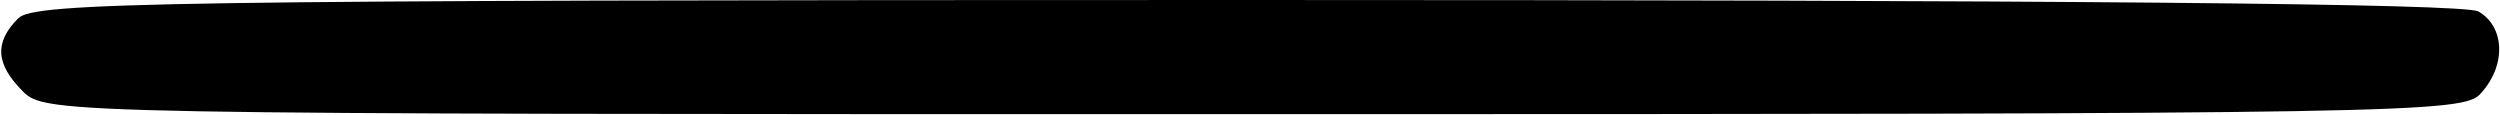
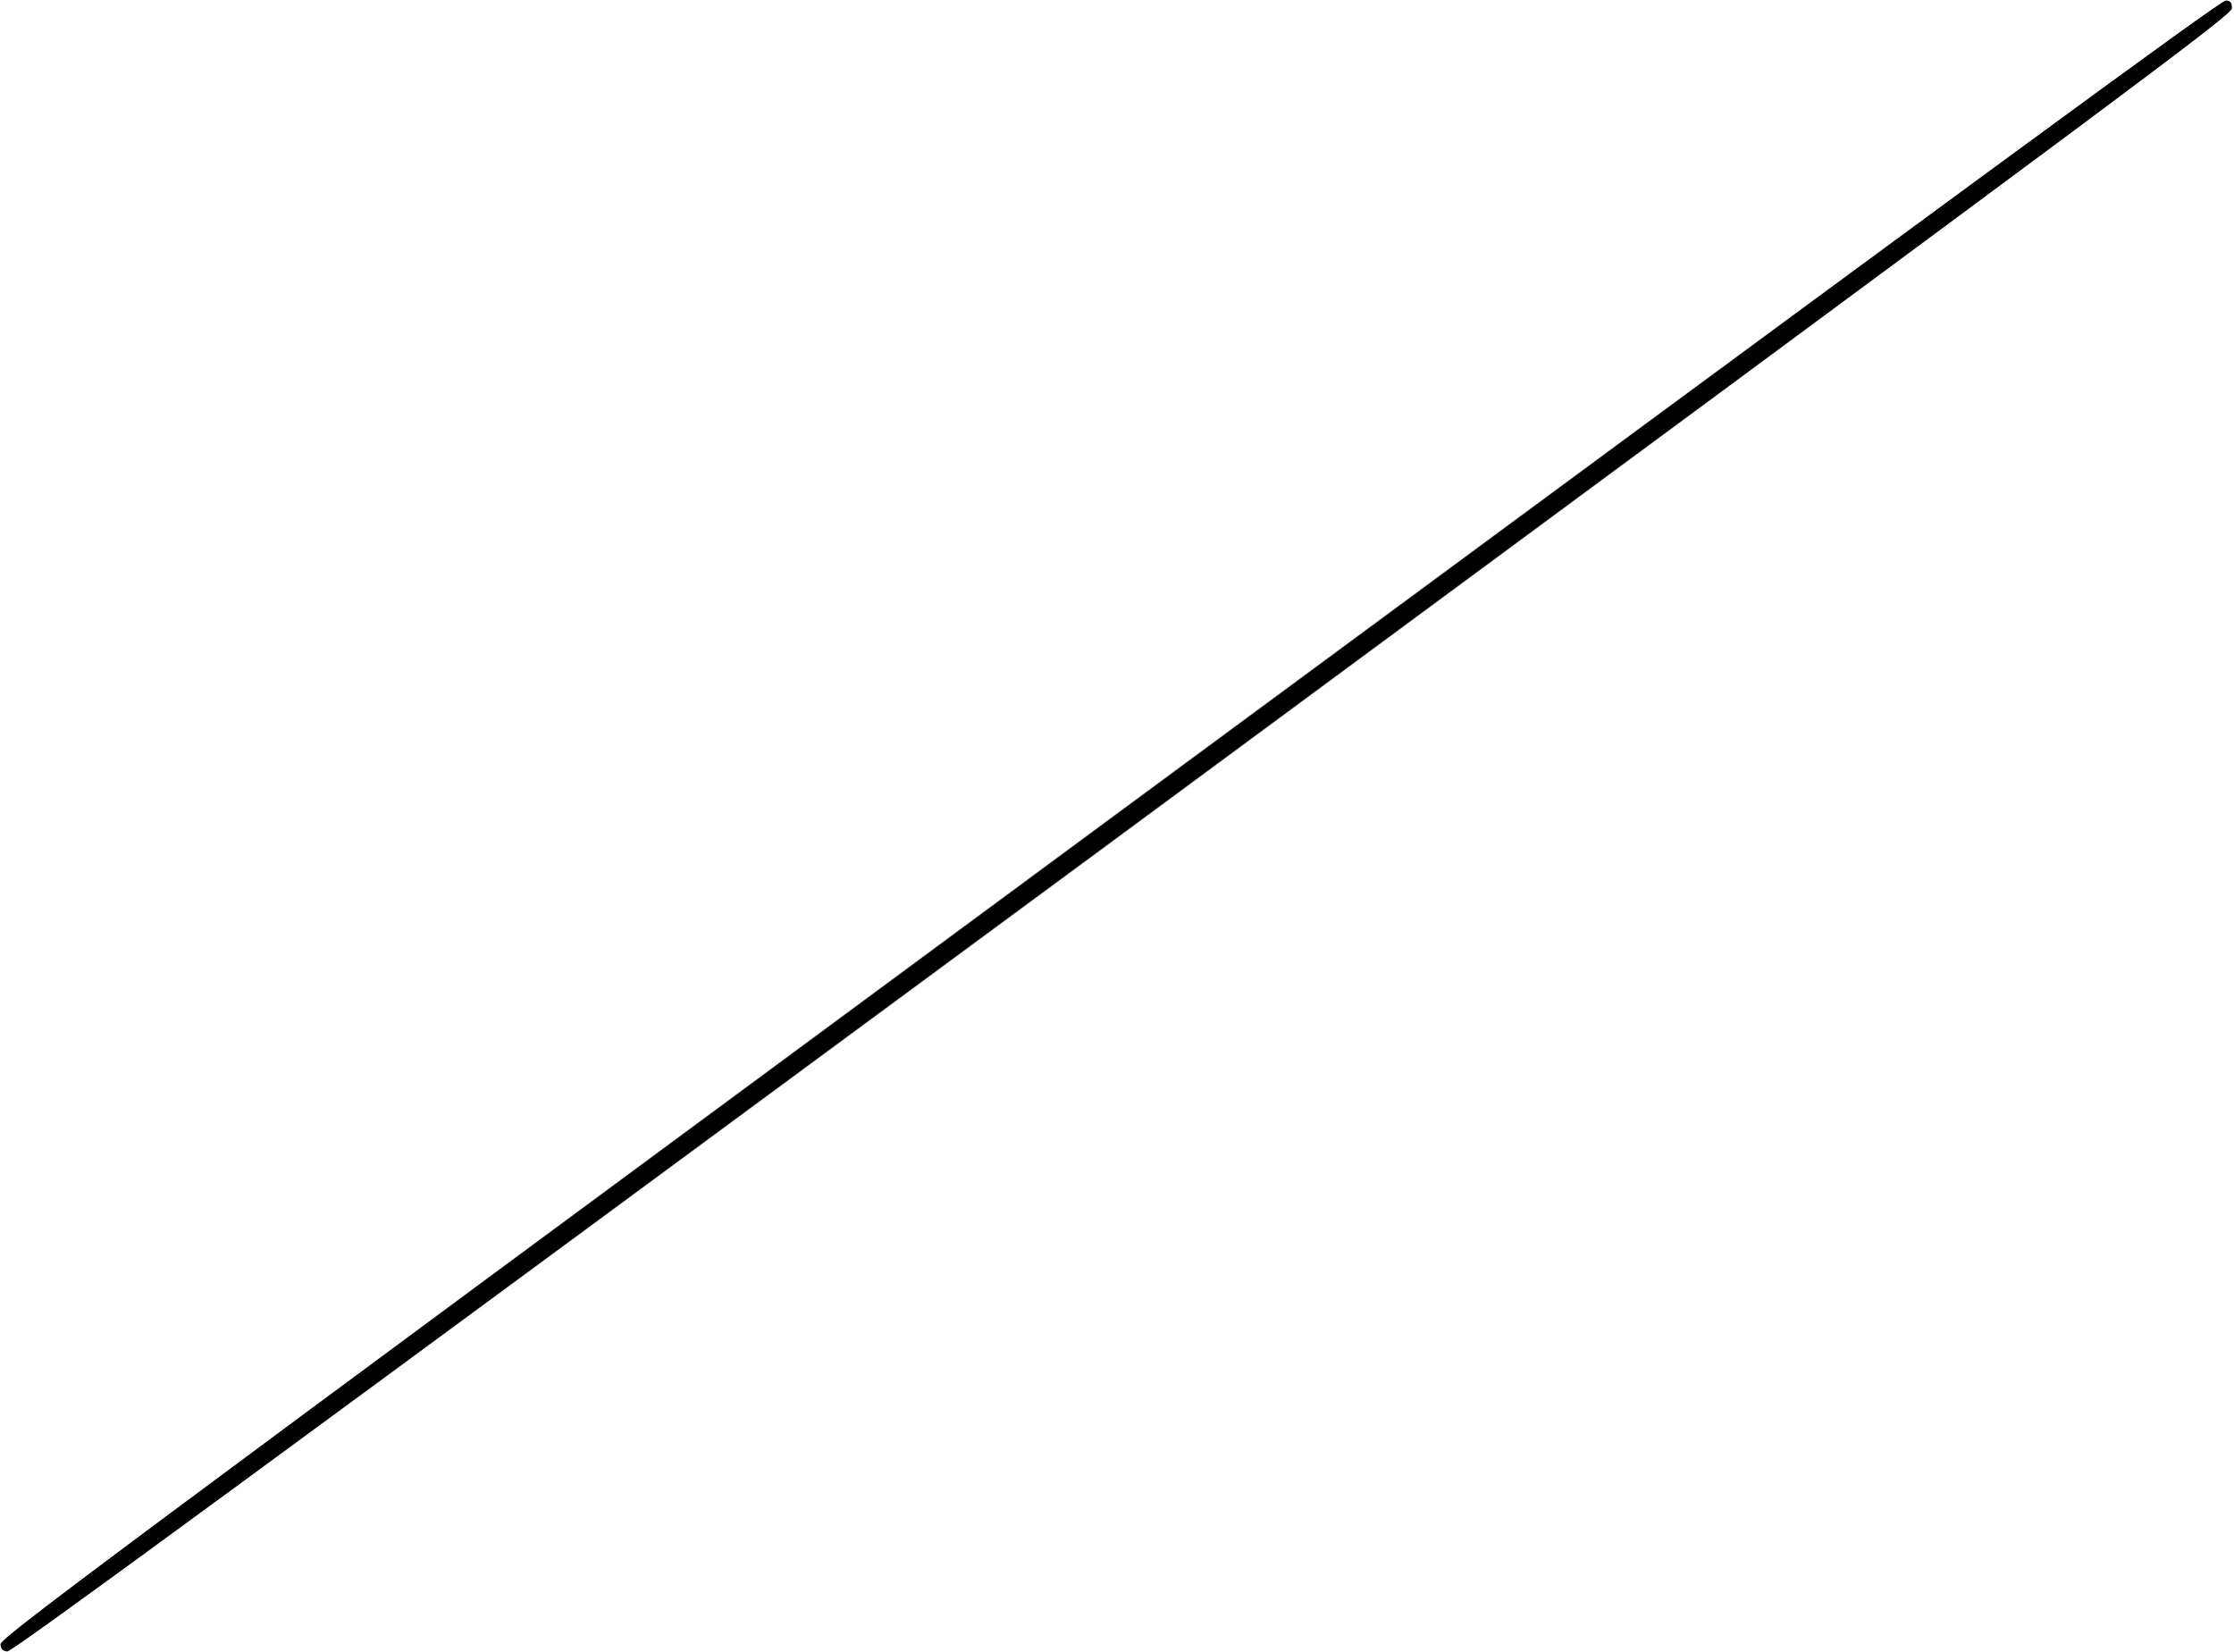
- <svg xmlns="http://www.w3.org/2000/svg" version="1.0" width="219pt" height="10pt" viewBox="0 0 219 10" preserveAspectRatio="xMidYMid meet">
-   <g transform="translate(0,10) scale(0.1,-0.1)" fill="#000000" stroke="none">
-     <path d="M16 84 c-21 -21 -20 -40 4 -64 20 -20 33 -20 1078 -20 1013 0 1060 1 1075 18 23 25 21 59 -2 72 -13 7 -368 10 -1080 10 -950 0 -1061 -2 -1075 -16z" />
+ <svg xmlns="http://www.w3.org/2000/svg" version="1.0" width="923pt" height="683pt" viewBox="0 0 923 683" preserveAspectRatio="xMidYMid meet">
+   <g transform="translate(0,683) scale(0.1,-0.1)" fill="#000000" stroke="none">
+     <path d="M4587 3444 c-4256 -3141 -4588 -3388 -4585 -3413 2 -19 9 -27 28 -29 20 -2 1002 719 4610 3381 4270 3152 4585 3386 4585 3413 0 24 -5 30 -25 32 -20 2 -1018 -731 -4613 -3384z" />
  </g>
</svg>
